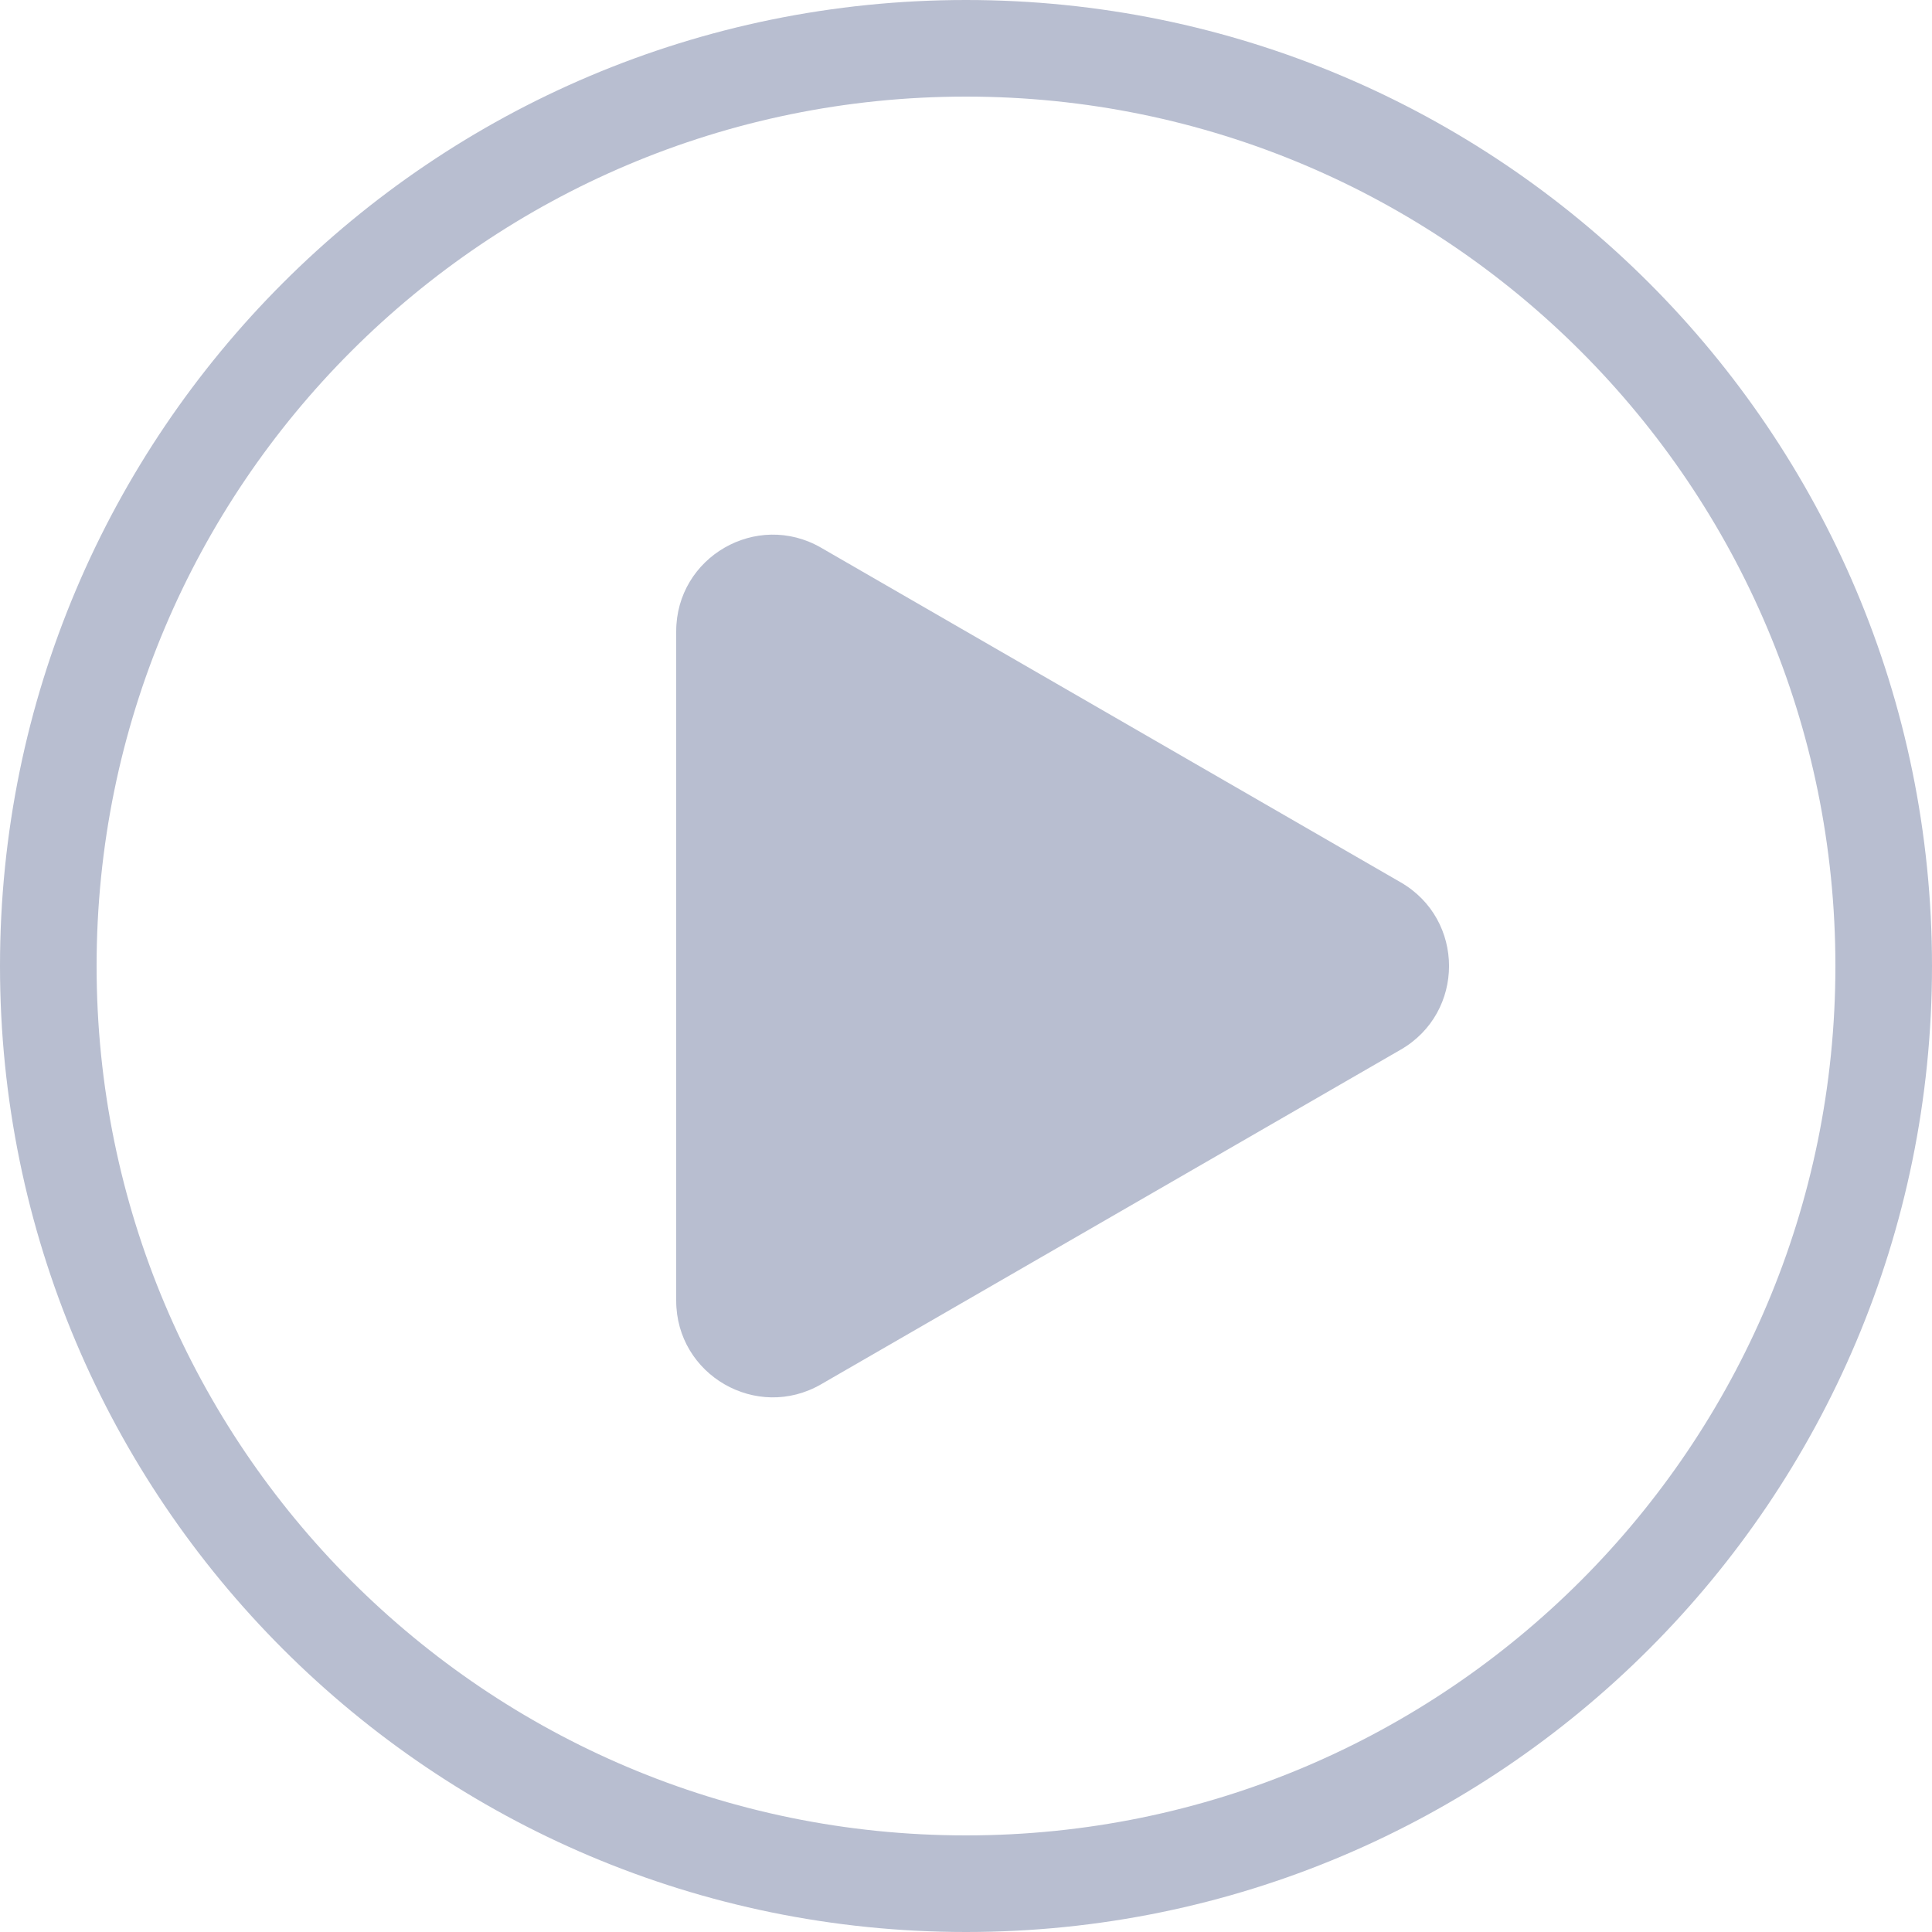
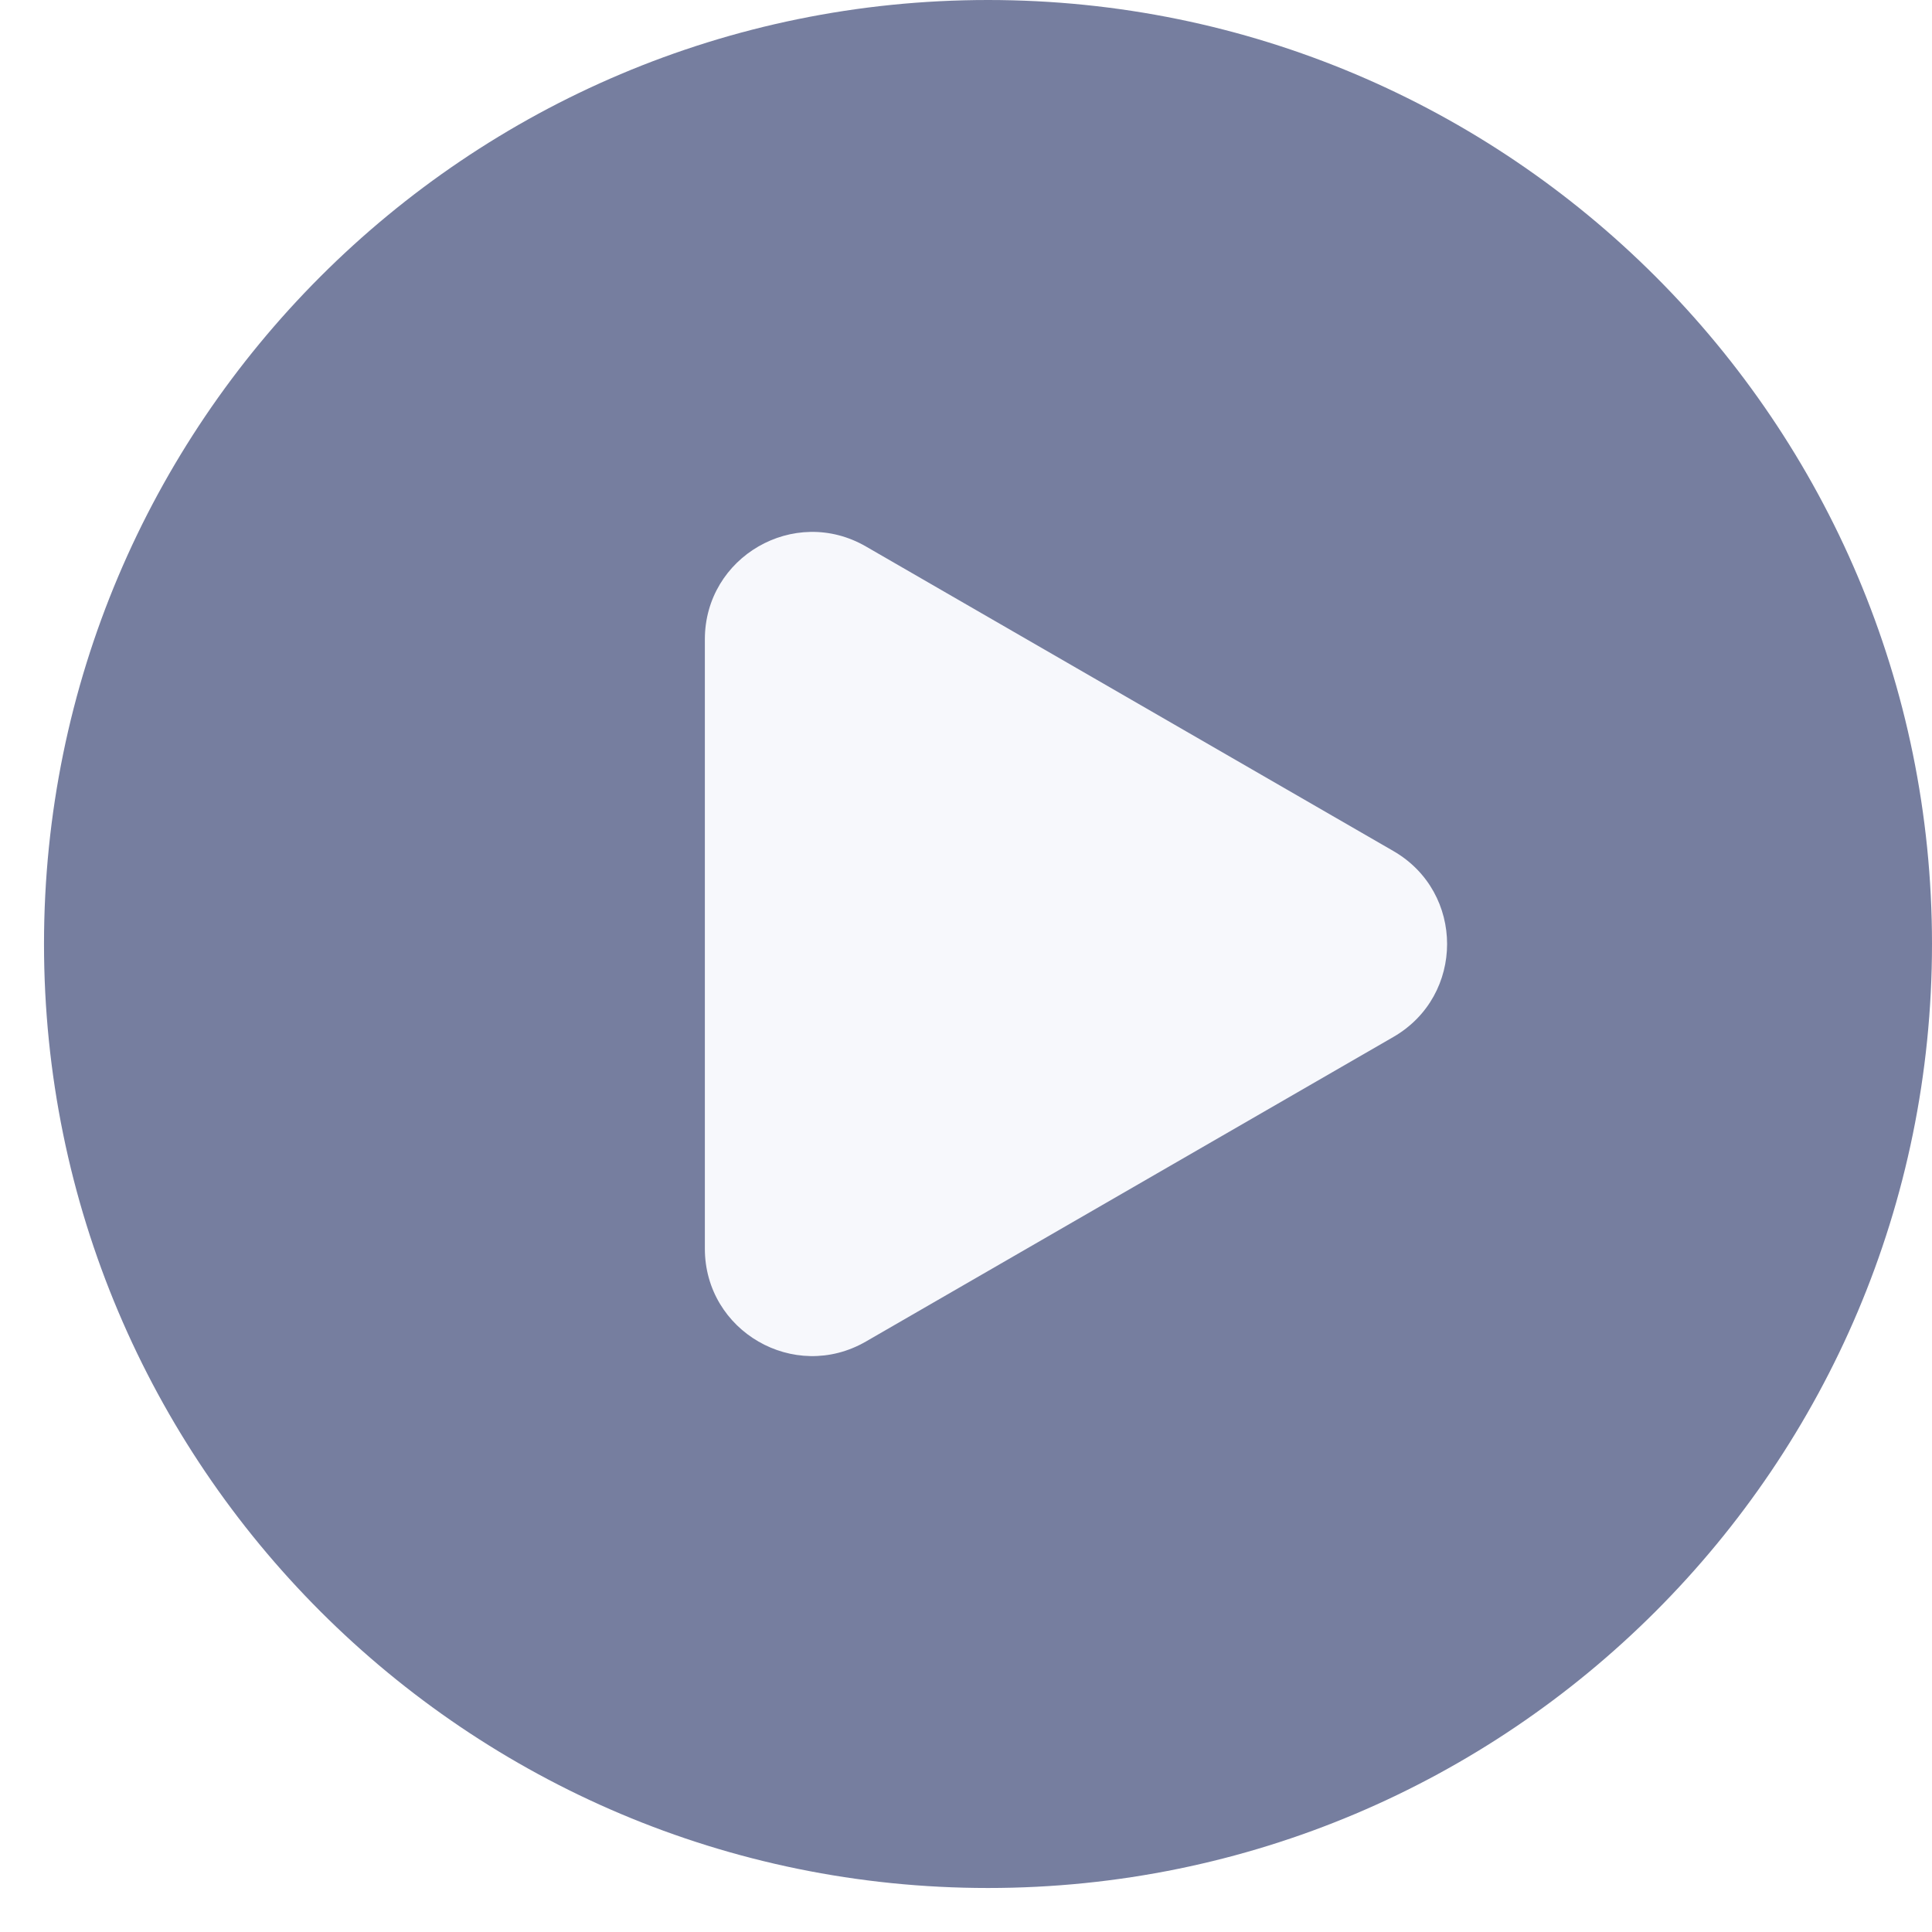
- <svg xmlns="http://www.w3.org/2000/svg" width="20" height="20" viewBox="0 0 20 20" fill="none">
-   <circle cx="10" cy="10" r="9.5" stroke="#B8BED0" />
-   <path d="M14.5 9.134C15.167 9.519 15.167 10.481 14.5 10.866L8.5 14.33C7.833 14.715 7 14.234 7 13.464L7 6.536C7 5.766 7.833 5.285 8.5 5.67L14.5 9.134Z" fill="#B8BED0" />
+ <svg xmlns="http://www.w3.org/2000/svg" width="18" height="18" viewBox="0 0 18 18" fill="none">
+   <circle cx="9.205" cy="8.795" r="8.795" fill="#767E9F" />
+   <path d="M12.982 7.929C13.649 8.314 13.649 9.276 12.982 9.661L8.067 12.499C7.4 12.884 6.567 12.403 6.567 11.633L6.567 5.957C6.567 5.187 7.4 4.706 8.067 5.091L12.982 7.929Z" fill="#F7F8FC" />
</svg>
